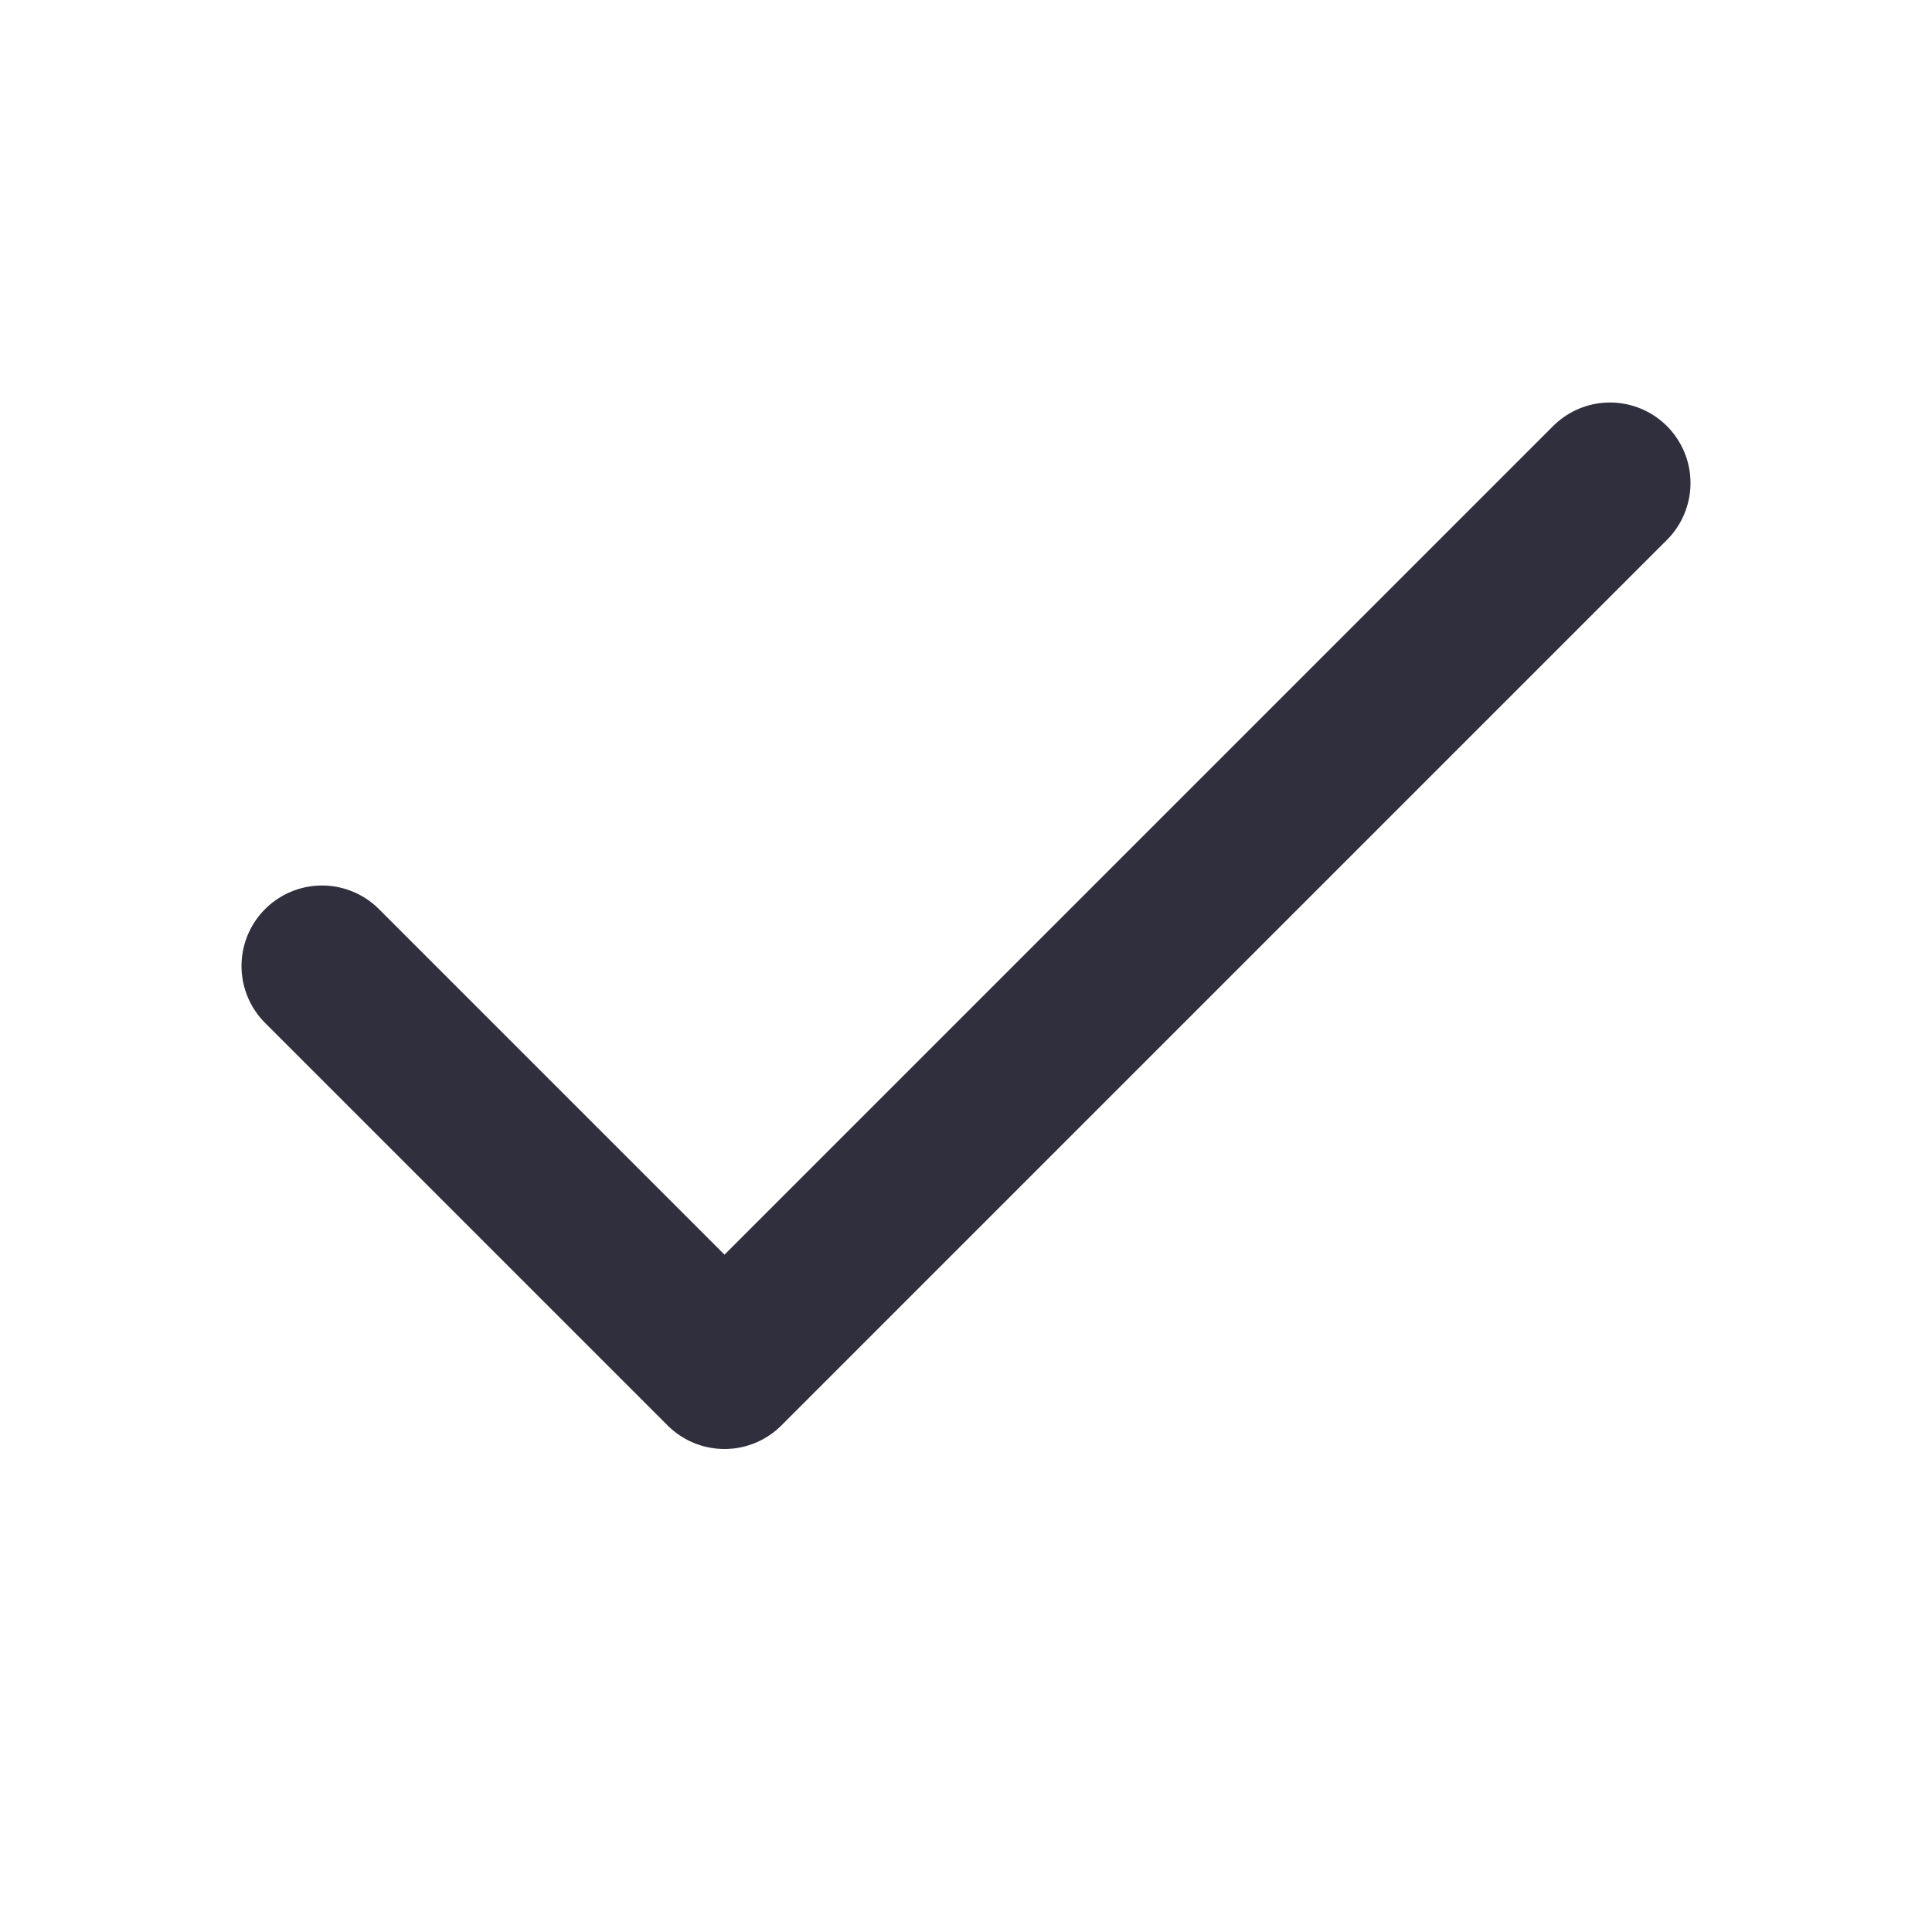
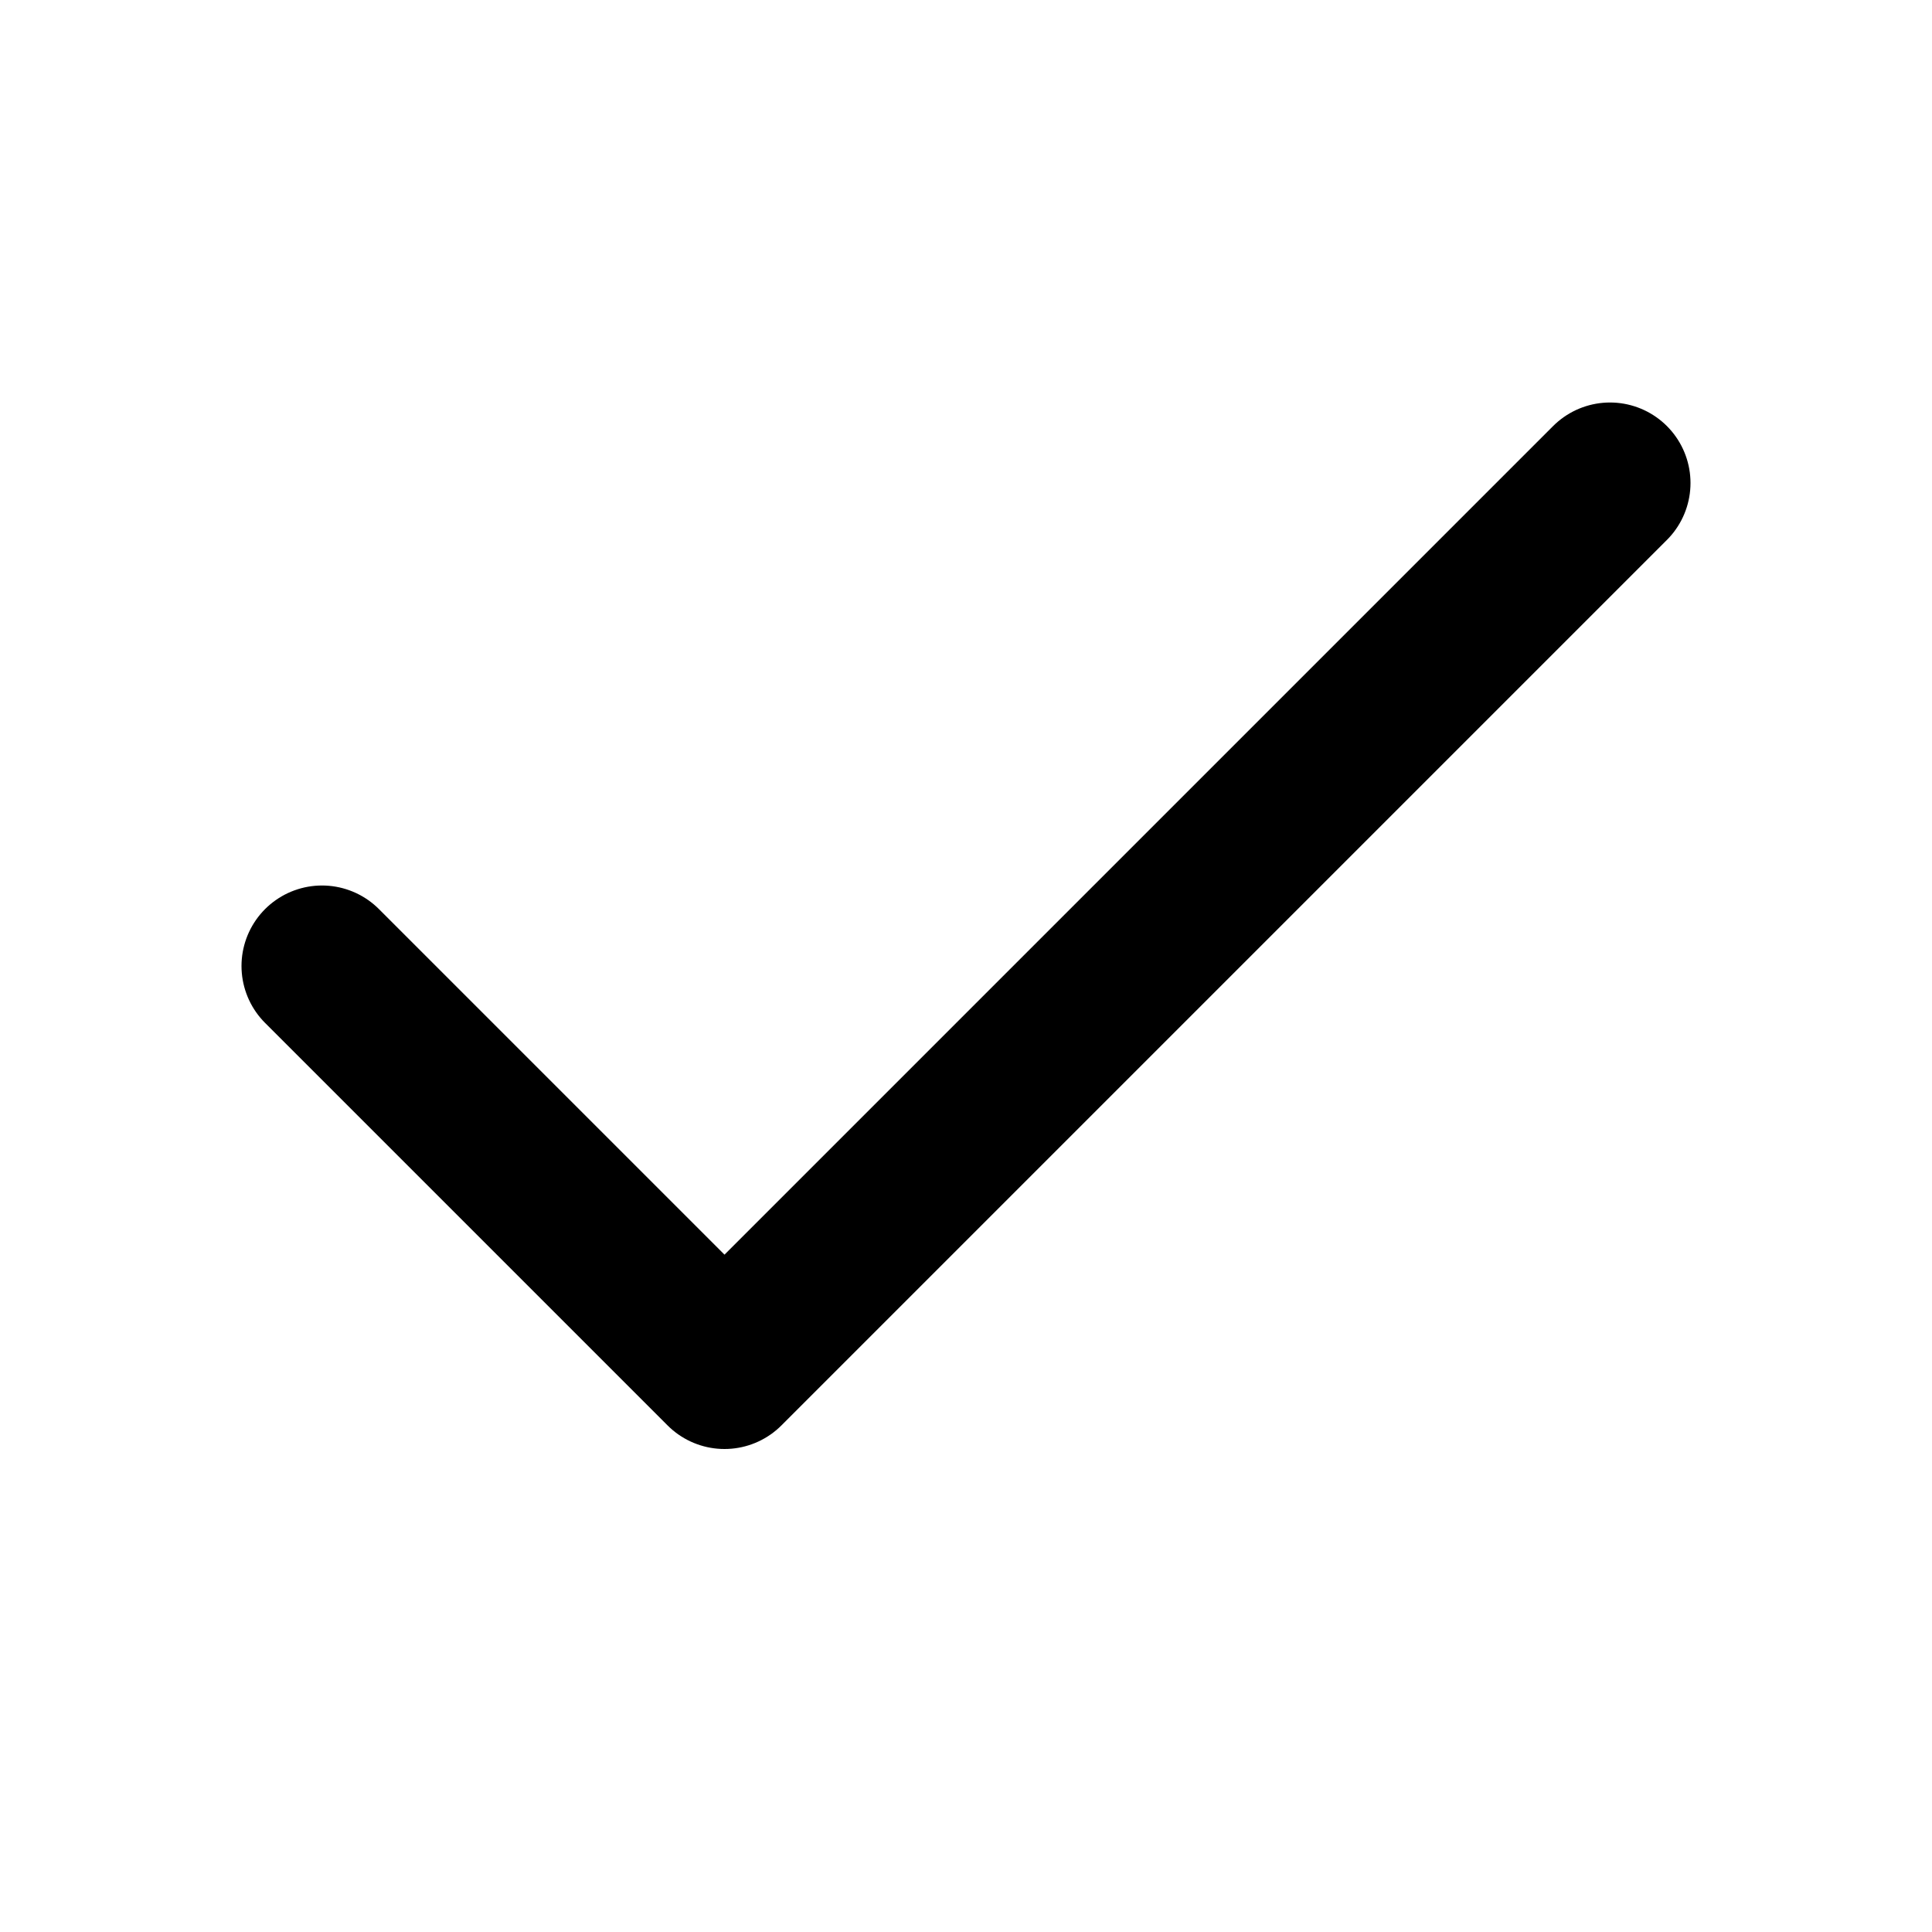
<svg xmlns="http://www.w3.org/2000/svg" width="24" height="24" viewBox="0 0 24 24" fill="none">
-   <path d="M20 6L9 17L4 12" stroke="#302F3D" stroke-width="2" stroke-linecap="round" stroke-linejoin="round" />
+   <path d="M20 6L9 17L4 12" stroke="currentColor" stroke-width="2" stroke-linecap="round" stroke-linejoin="round" />
</svg>
